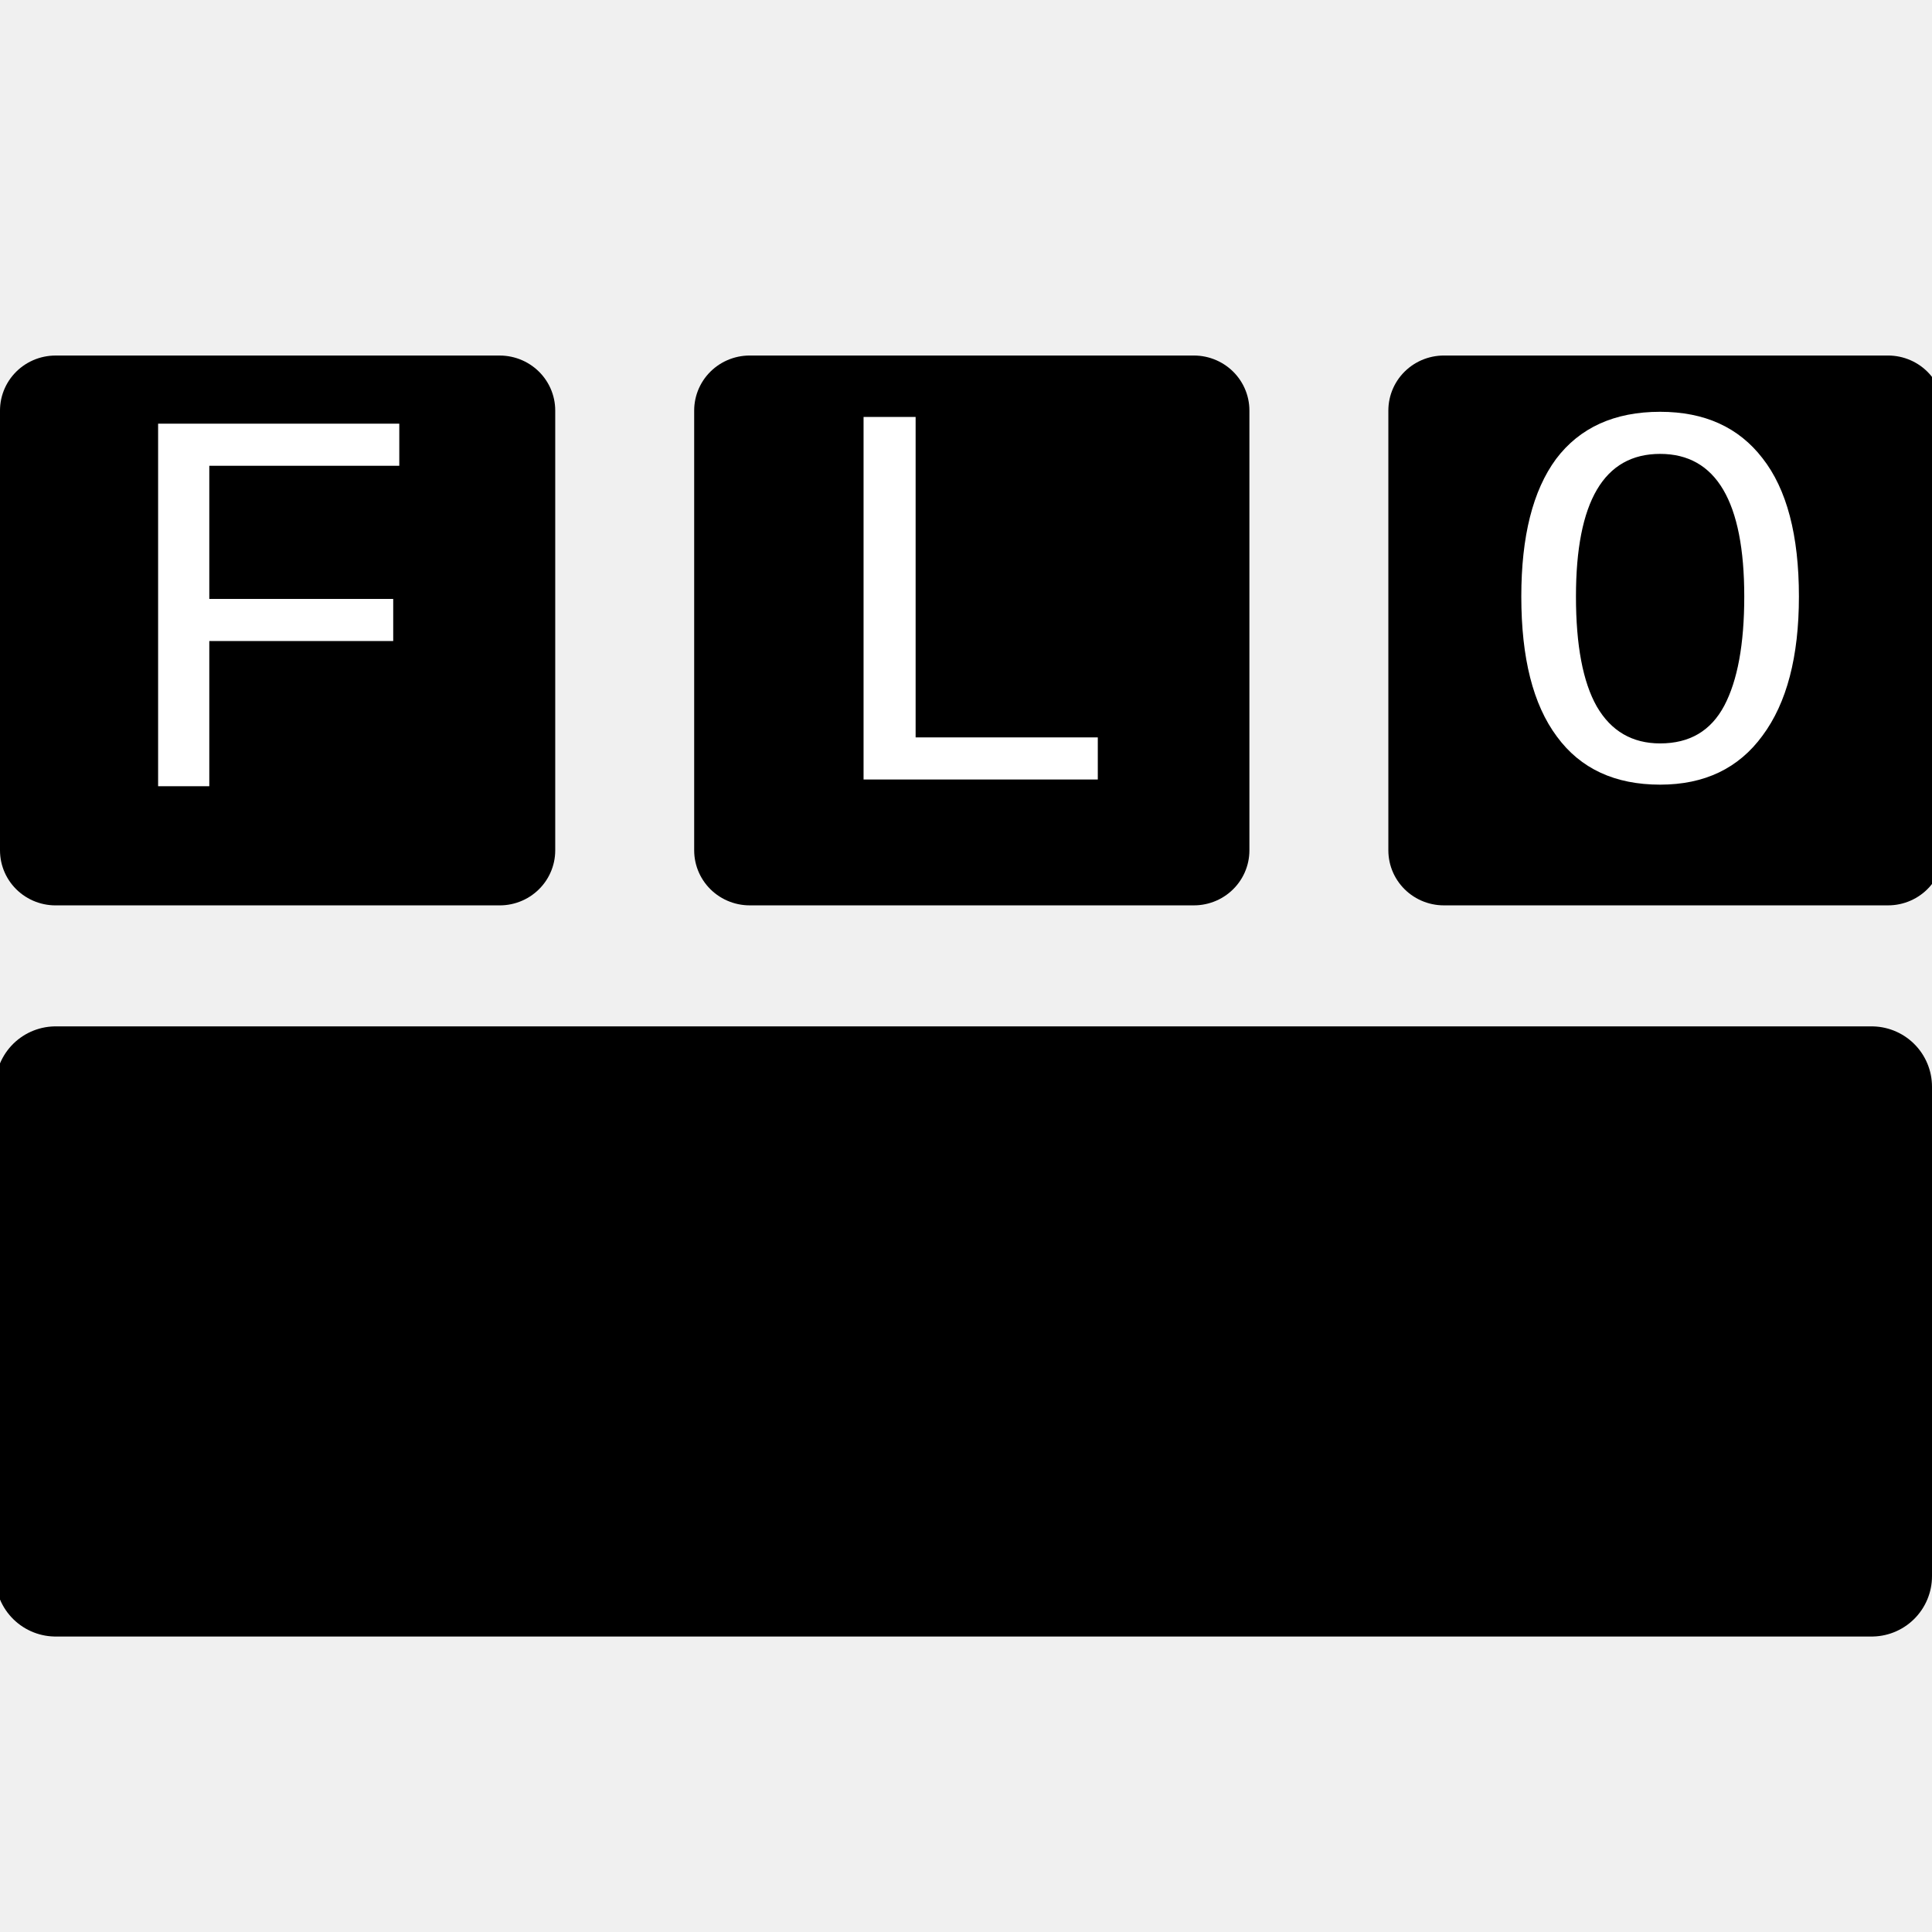
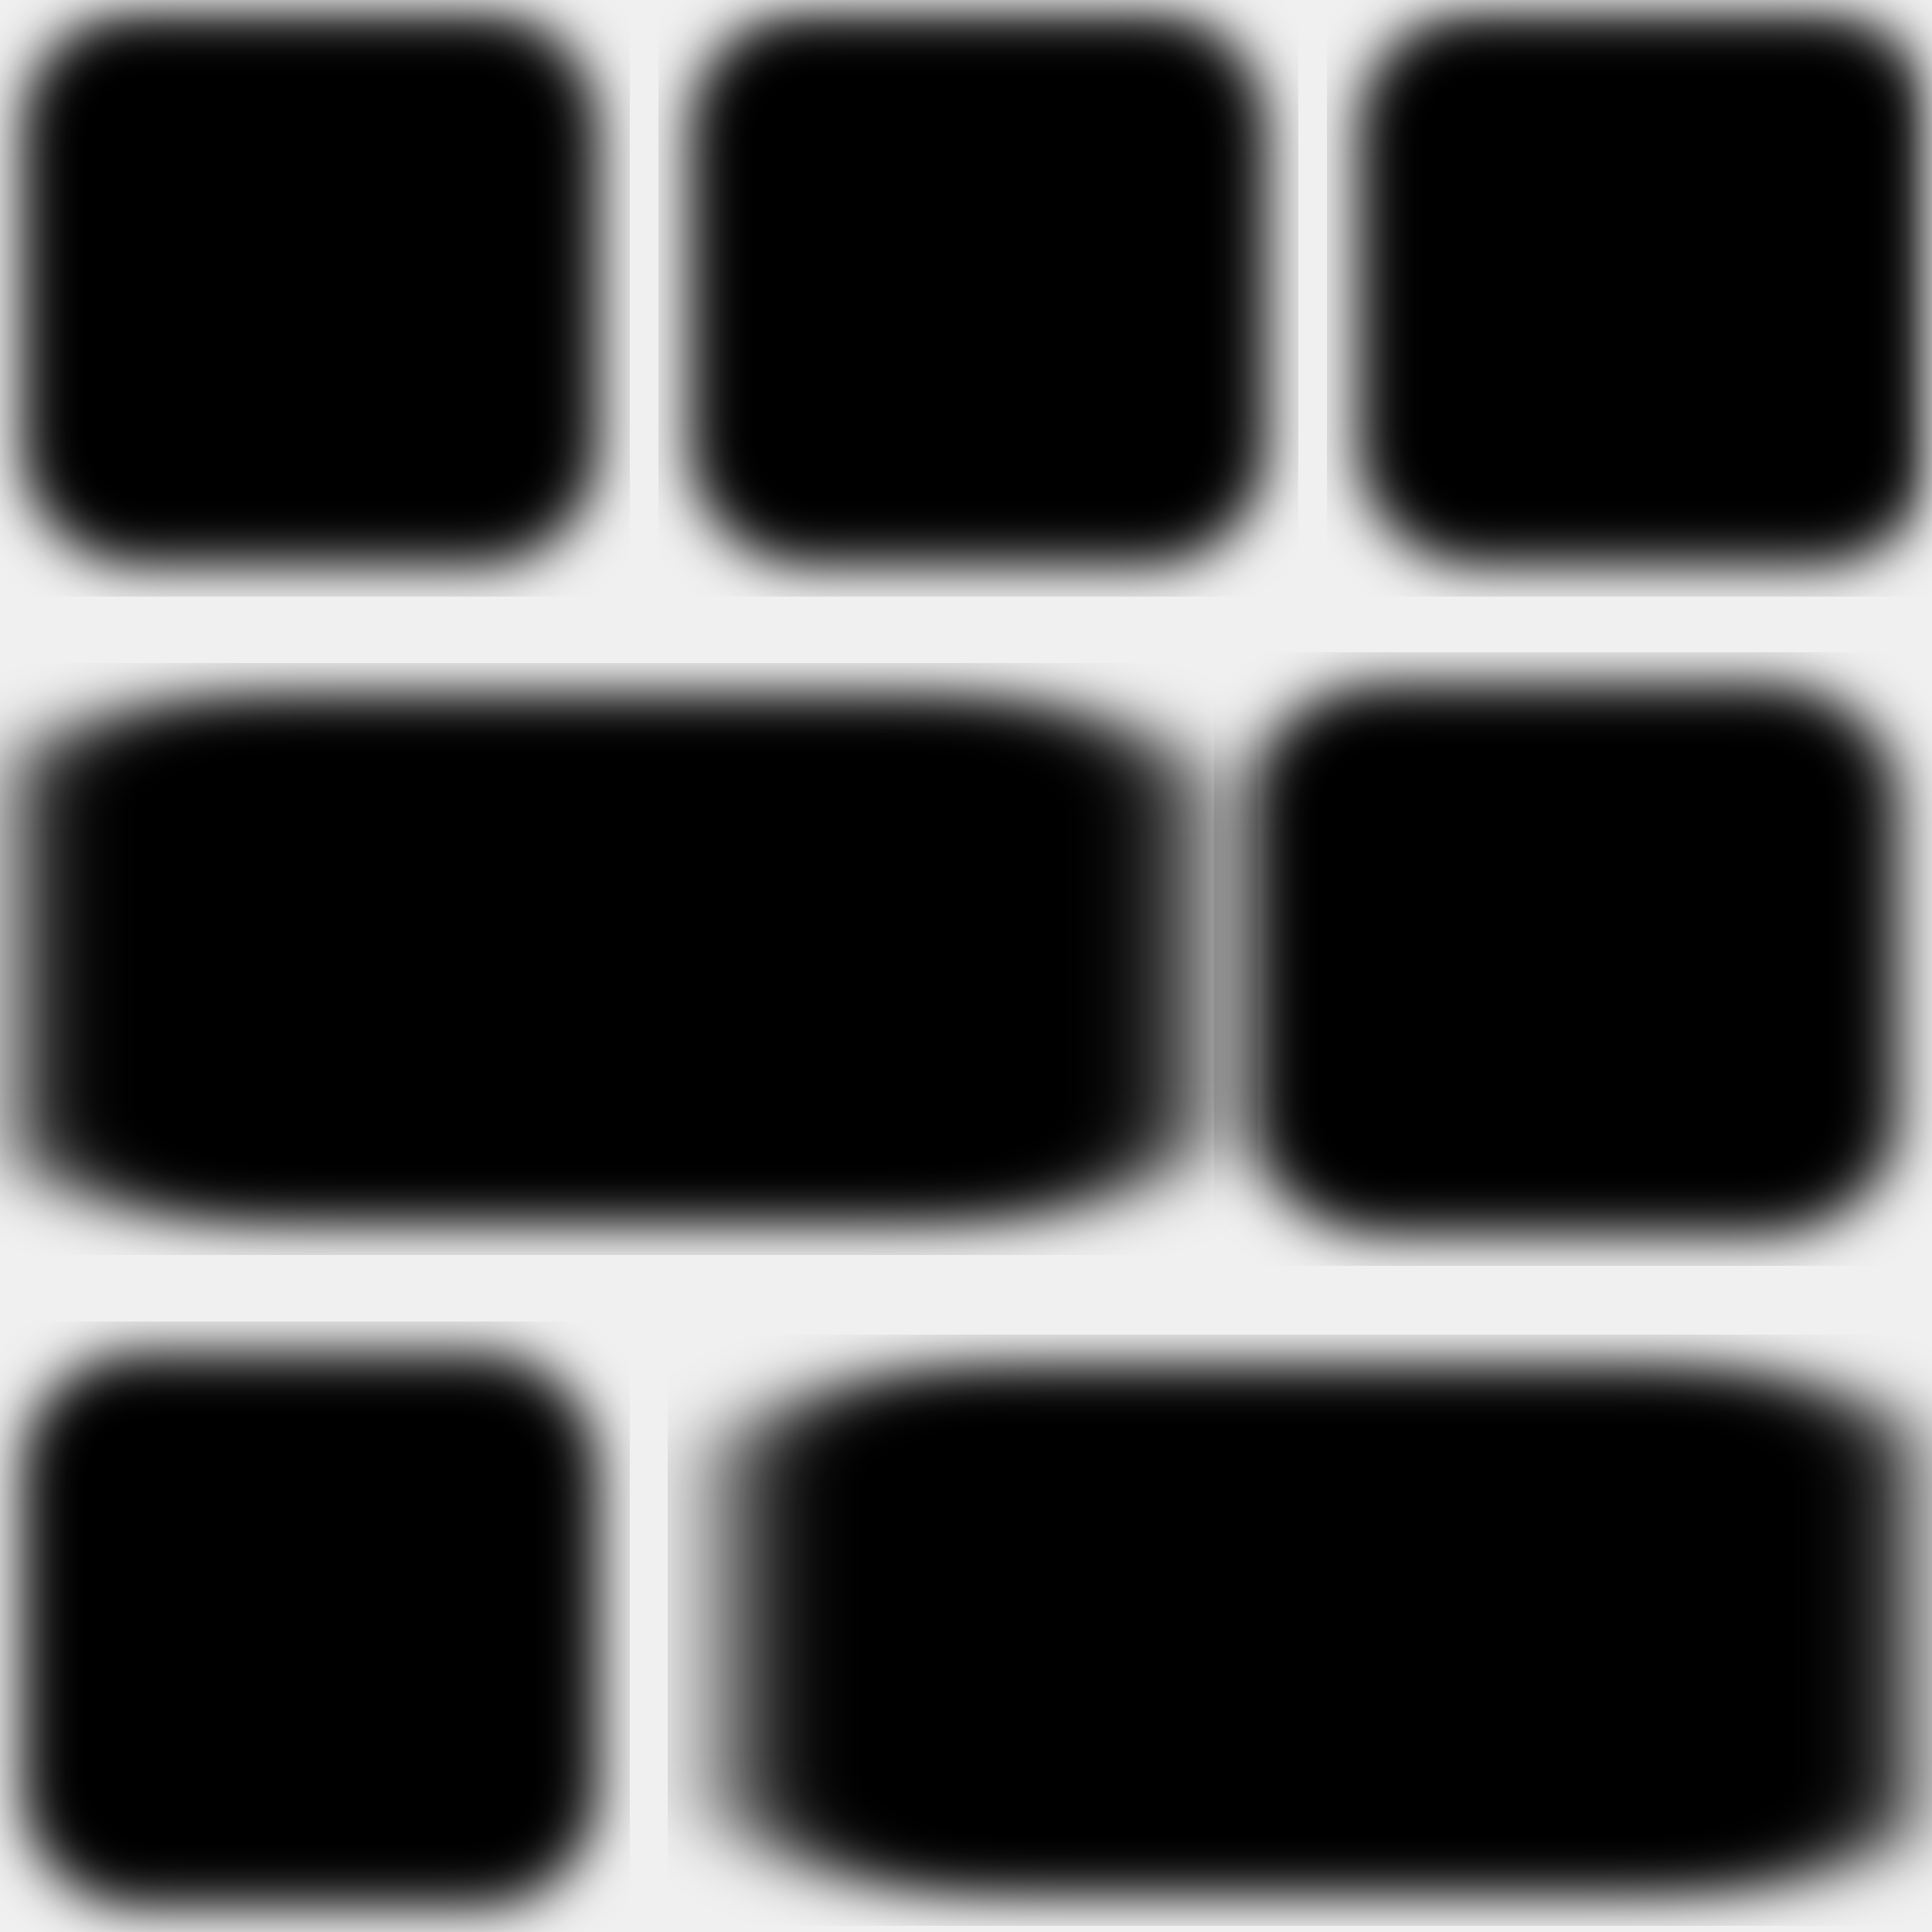
- <svg xmlns="http://www.w3.org/2000/svg" width="32px" height="32px" id="svg2160">
-   <defs id="defs2162" />
+ <svg xmlns="http://www.w3.org/2000/svg" width="64px" height="64px" id="svg2160">
+   <defs id="defs2162">
+     <marker orient="auto" refY="0.0" refX="0.0" id="Arrow1Lstart" style="overflow:visible">
+       <path id="path5340" d="M 0.0,0.0 L 5.0,-5.0 L -12.5,0.0 L 5.0,5.0 L 0.0,0.0 z " style="fill-rule:evenodd;stroke:#000000;stroke-width:1.0pt;marker-start:none" transform="scale(0.8) translate(12.5,0)" />
+     </marker>
+     <marker orient="auto" refY="0.0" refX="0.0" id="Tail" style="overflow:visible">
+       <g id="g5376" transform="scale(-1.2)">
+         <path id="path5378" d="M -3.805,-3.959 L 0.544,0" style="fill:none;fill-rule:evenodd;stroke:#000000;stroke-width:0.8;marker-start:none;marker-end:none;stroke-linecap:round" />
+         <path id="path5380" d="M -1.287,-3.959 L 3.062,0" style="fill:none;fill-rule:evenodd;stroke:#000000;stroke-width:0.8;marker-start:none;marker-end:none;stroke-linecap:round" />
+         <path id="path5382" d="M 1.305,-3.959 L 5.654,0" style="fill:none;fill-rule:evenodd;stroke:#000000;stroke-width:0.8;marker-start:none;marker-end:none;stroke-linecap:round" />
+         <path id="path5384" d="M -3.805,4.178 L 0.544,0.22" style="fill:none;fill-rule:evenodd;stroke:#000000;stroke-width:0.8;marker-start:none;marker-end:none;stroke-linecap:round" />
+         <path id="path5386" d="M -1.287,4.178 L 3.062,0.22" style="fill:none;fill-rule:evenodd;stroke:#000000;stroke-width:0.8;marker-start:none;marker-end:none;stroke-linecap:round" />
+         <path id="path5388" d="M 1.305,4.178 L 5.654,0.22" style="fill:none;fill-rule:evenodd;stroke:#000000;stroke-width:0.8;marker-start:none;marker-end:none;stroke-linecap:round" />
+       </g>
+     </marker>
+     <marker orient="auto" refY="0.0" refX="0.0" id="Arrow2Lstart" style="overflow:visible">
+       <path id="path5358" style="font-size:12.0;fill-rule:evenodd;stroke-width:0.625;stroke-linejoin:round" d="M 8.719,4.034 L -2.207,0.016 L 8.719,-4.002 C 6.973,-1.63 6.983,1.616 8.719,4.034 z " transform="scale(1.1) translate(1,0)" />
+     </marker>
+     <marker orient="auto" refY="0.0" refX="0.0" id="Arrow1Lend" style="overflow:visible;">
+       <path id="path5343" d="M 0.0,0.0 L 5.0,-5.0 L -12.5,0.0 L 5.0,5.0 L 0.0,0.0 z " style="fill-rule:evenodd;stroke:#000000;stroke-width:1.0pt;marker-start:none;" transform="scale(0.8) rotate(180) translate(12.5,0)" />
+     </marker>
+     <marker orient="auto" refY="0.0" refX="0.0" id="Arrow1Mend" style="overflow:visible;">
+       <path id="path5349" d="M 0.0,0.0 L 5.0,-5.0 L -12.5,0.0 L 5.0,5.0 L 0.0,0.0 z " style="fill-rule:evenodd;stroke:#000000;stroke-width:1.0pt;marker-start:none;" transform="scale(0.4) rotate(180) translate(10,0)" />
+     </marker>
+     <filter x="-0.109" width="1.217" y="-0.113" height="1.226" id="filter3311">
+       <feGaussianBlur stdDeviation="0.865" id="feGaussianBlur3313" />
+     </filter>
+   </defs>
  <g id="layer1">
-     <g id="g2174" transform="matrix(0.9196271,0,0,0.9106968,0,-0.3748773)">
-       <rect rx="0" ry="3.714" y="7.878" x="1" height="8" width="8" id="rect2168" style="fill:#000000;fill-opacity:1;fill-rule:nonzero;stroke:#000000;stroke-width:2;stroke-linejoin:round;stroke-miterlimit:4;stroke-dasharray:none;stroke-opacity:1" />
-       <text id="text2170" y="14.713" x="1.894" style="font-size:10px;font-style:normal;font-variant:normal;font-weight:normal;font-stretch:normal;text-align:start;line-height:125%;writing-mode:lr-tb;text-anchor:start;fill:#ffffff;fill-opacity:1;stroke:none;stroke-width:1px;stroke-linecap:butt;stroke-linejoin:miter;stroke-opacity:1;font-family:Courier New" xml:space="preserve">
-         <tspan y="14.713" x="1.894" id="tspan2172">F</tspan>
-       </text>
+     <g id="g3331">
+       <rect ry="3.149" y="1.214" x="1.578" height="16.662" width="17.39" id="rect2168" style="fill:#000000;fill-opacity:1;fill-rule:nonzero;stroke:#000000;stroke-width:1.719;stroke-linejoin:round;stroke-miterlimit:4;stroke-dasharray:none;stroke-opacity:1;filter:url(#filter3311)" />
+       <rect ry="3.149" y="1.214" x="23.719" height="16.662" width="17.39" id="rect3315" style="fill:#000000;fill-opacity:1;fill-rule:nonzero;stroke:#000000;stroke-width:1.719;stroke-linejoin:round;stroke-miterlimit:4;stroke-dasharray:none;stroke-opacity:1;filter:url(#filter3311)" />
+       <rect ry="3.149" y="1.214" x="45.86" height="16.662" width="17.39" id="rect3317" style="fill:#000000;fill-opacity:1;fill-rule:nonzero;stroke:#000000;stroke-width:1.719;stroke-linejoin:round;stroke-miterlimit:4;stroke-dasharray:none;stroke-opacity:1;filter:url(#filter3311)" />
    </g>
-     <rect style="fill:#000000;fill-opacity:1;fill-rule:nonzero;stroke:#000000;stroke-width:2;stroke-linejoin:round;stroke-miterlimit:4;stroke-dasharray:none;stroke-opacity:1" id="rect2195" width="30.078" height="8.106" x="0.922" y="18" ry="3.714" rx="0" />
-     <g id="g2232" transform="matrix(0.9196271,0,0,0.9106968,11.49776,-0.4862999)">
-       <rect rx="0" ry="3.714" y="8" x="1" height="8" width="8" id="rect2234" style="fill:#000000;fill-opacity:1;fill-rule:nonzero;stroke:#000000;stroke-width:2;stroke-linejoin:round;stroke-miterlimit:4;stroke-dasharray:none;stroke-opacity:1" />
-       <text id="text2236" y="14.713" x="1.894" style="font-size:10px;font-style:normal;font-variant:normal;font-weight:normal;font-stretch:normal;text-align:start;line-height:125%;writing-mode:lr-tb;text-anchor:start;fill:#ffffff;fill-opacity:1;stroke:none;stroke-width:1px;stroke-linecap:butt;stroke-linejoin:miter;stroke-opacity:1;font-family:Courier New" xml:space="preserve">
-         <tspan y="14.713" x="1.894" id="tspan2238">L</tspan>
-       </text>
+     <g id="g3327" transform="translate(-0.1729093,0.2317276)">
+       <rect transform="matrix(2.06294,0,0,0.9581193,-1.512172,1.063921)" ry="3.149" y="23.478" x="1.751" height="16.662" width="17.39" id="rect3319" style="fill:#000000;fill-opacity:1;fill-rule:nonzero;stroke:#000000;stroke-width:1.719;stroke-linejoin:round;stroke-miterlimit:4;stroke-dasharray:none;stroke-opacity:1;filter:url(#filter3311)" />
+       <rect transform="matrix(1.124028,0,0,0.9941109,1.236015,-0.2705496)" ry="3.149" y="23.669" x="36.751" height="16.662" width="17.39" id="rect3323" style="fill:#000000;fill-opacity:1;fill-rule:nonzero;stroke:#000000;stroke-width:1.719;stroke-linejoin:round;stroke-miterlimit:4;stroke-dasharray:none;stroke-opacity:1;filter:url(#filter3311)" />
    </g>
-     <g id="g2240" transform="matrix(0.9196271,0,0,0.9106968,22.99552,-0.4862999)">
-       <rect rx="0" ry="3.714" y="8" x="1" height="8" width="8" id="rect2242" style="fill:#000000;fill-opacity:1;fill-rule:nonzero;stroke:#000000;stroke-width:2;stroke-linejoin:round;stroke-miterlimit:4;stroke-dasharray:none;stroke-opacity:1" />
-       <text id="text2244" y="14.713" x="1.894" style="font-size:10px;font-style:normal;font-variant:normal;font-weight:normal;font-stretch:normal;text-align:start;line-height:125%;writing-mode:lr-tb;text-anchor:start;fill:#ffffff;fill-opacity:1;stroke:none;stroke-width:1px;stroke-linecap:butt;stroke-linejoin:miter;stroke-opacity:1;font-family:Courier New" xml:space="preserve">
-         <tspan y="14.713" x="1.894" id="tspan2246">O</tspan>
-       </text>
+     <g id="g3336" transform="translate(-0.1729091,0)">
+       <rect ry="3.149" y="45.669" x="1.751" height="16.662" width="17.39" id="rect3321" style="fill:#000000;fill-opacity:1;fill-rule:nonzero;stroke:#000000;stroke-width:1.719;stroke-linejoin:round;stroke-miterlimit:4;stroke-dasharray:none;stroke-opacity:1;filter:url(#filter3311)" />
+       <rect transform="matrix(2.06294,0,0,0.9581193,22.59655,23.52292)" ry="3.149" y="23.478" x="1.751" height="16.662" width="17.39" id="rect3325" style="fill:#000000;fill-opacity:1;fill-rule:nonzero;stroke:#000000;stroke-width:1.719;stroke-linejoin:round;stroke-miterlimit:4;stroke-dasharray:none;stroke-opacity:1;filter:url(#filter3311)" />
    </g>
  </g>
</svg>
